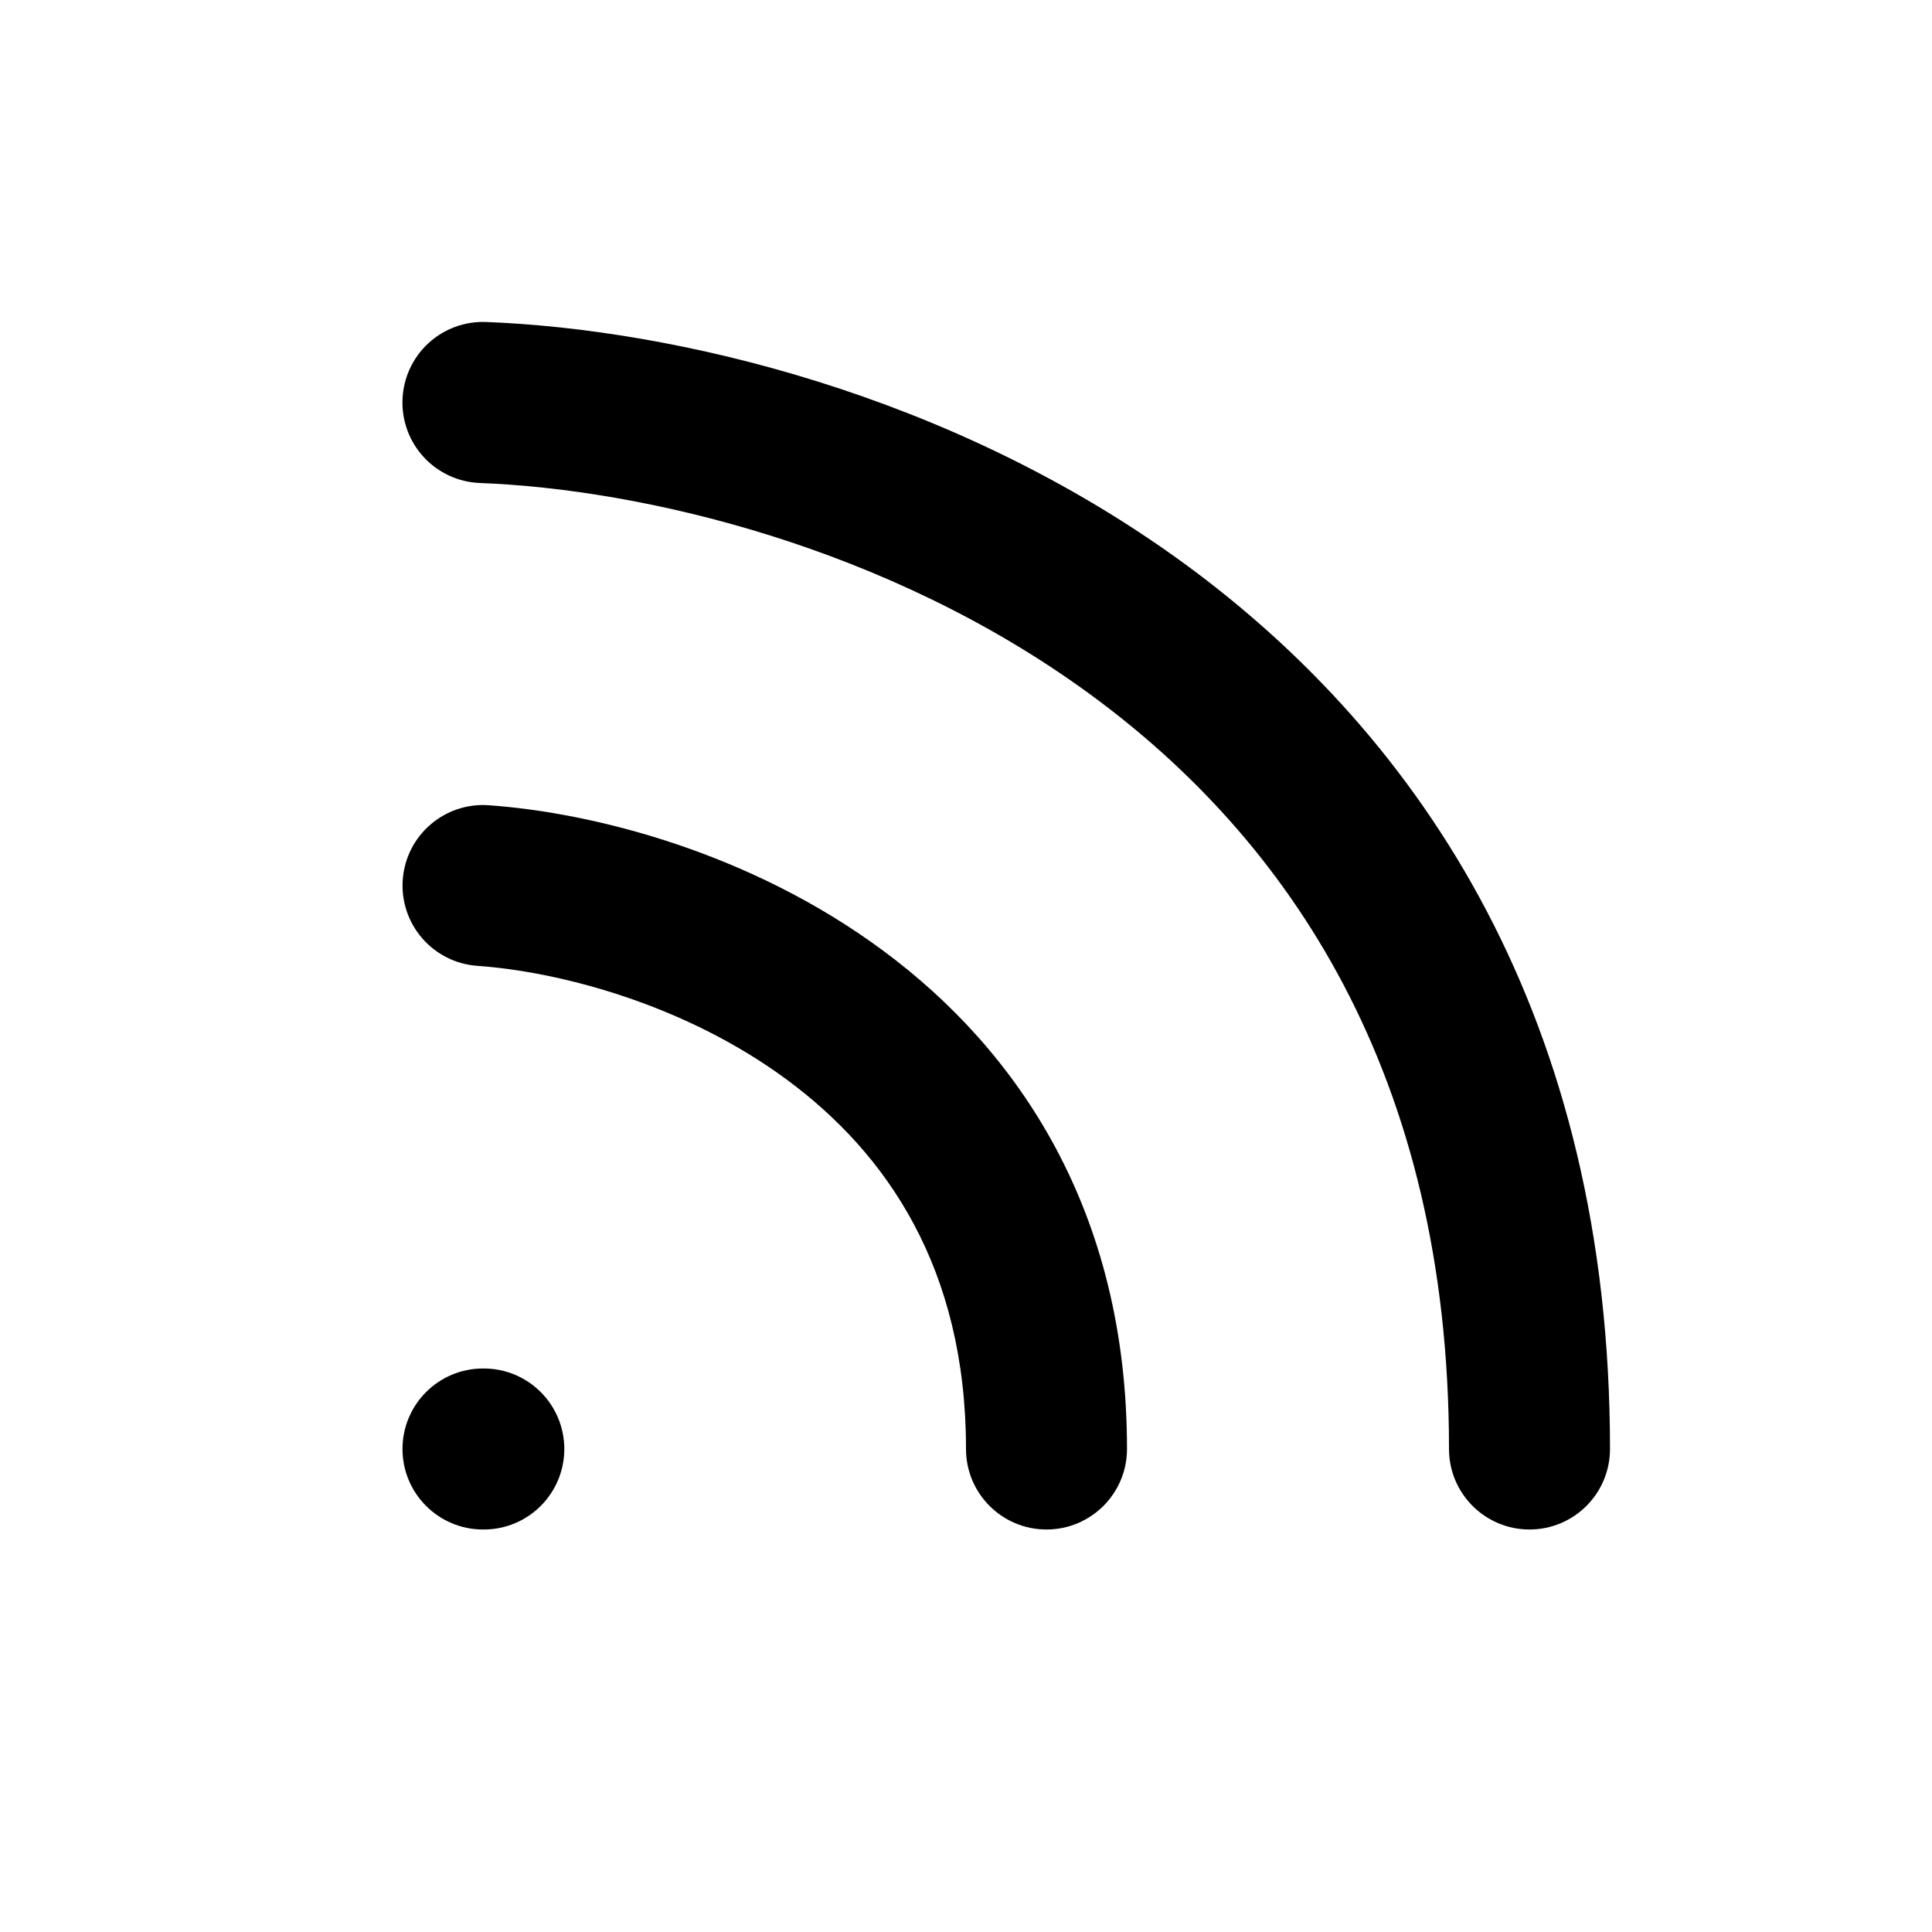
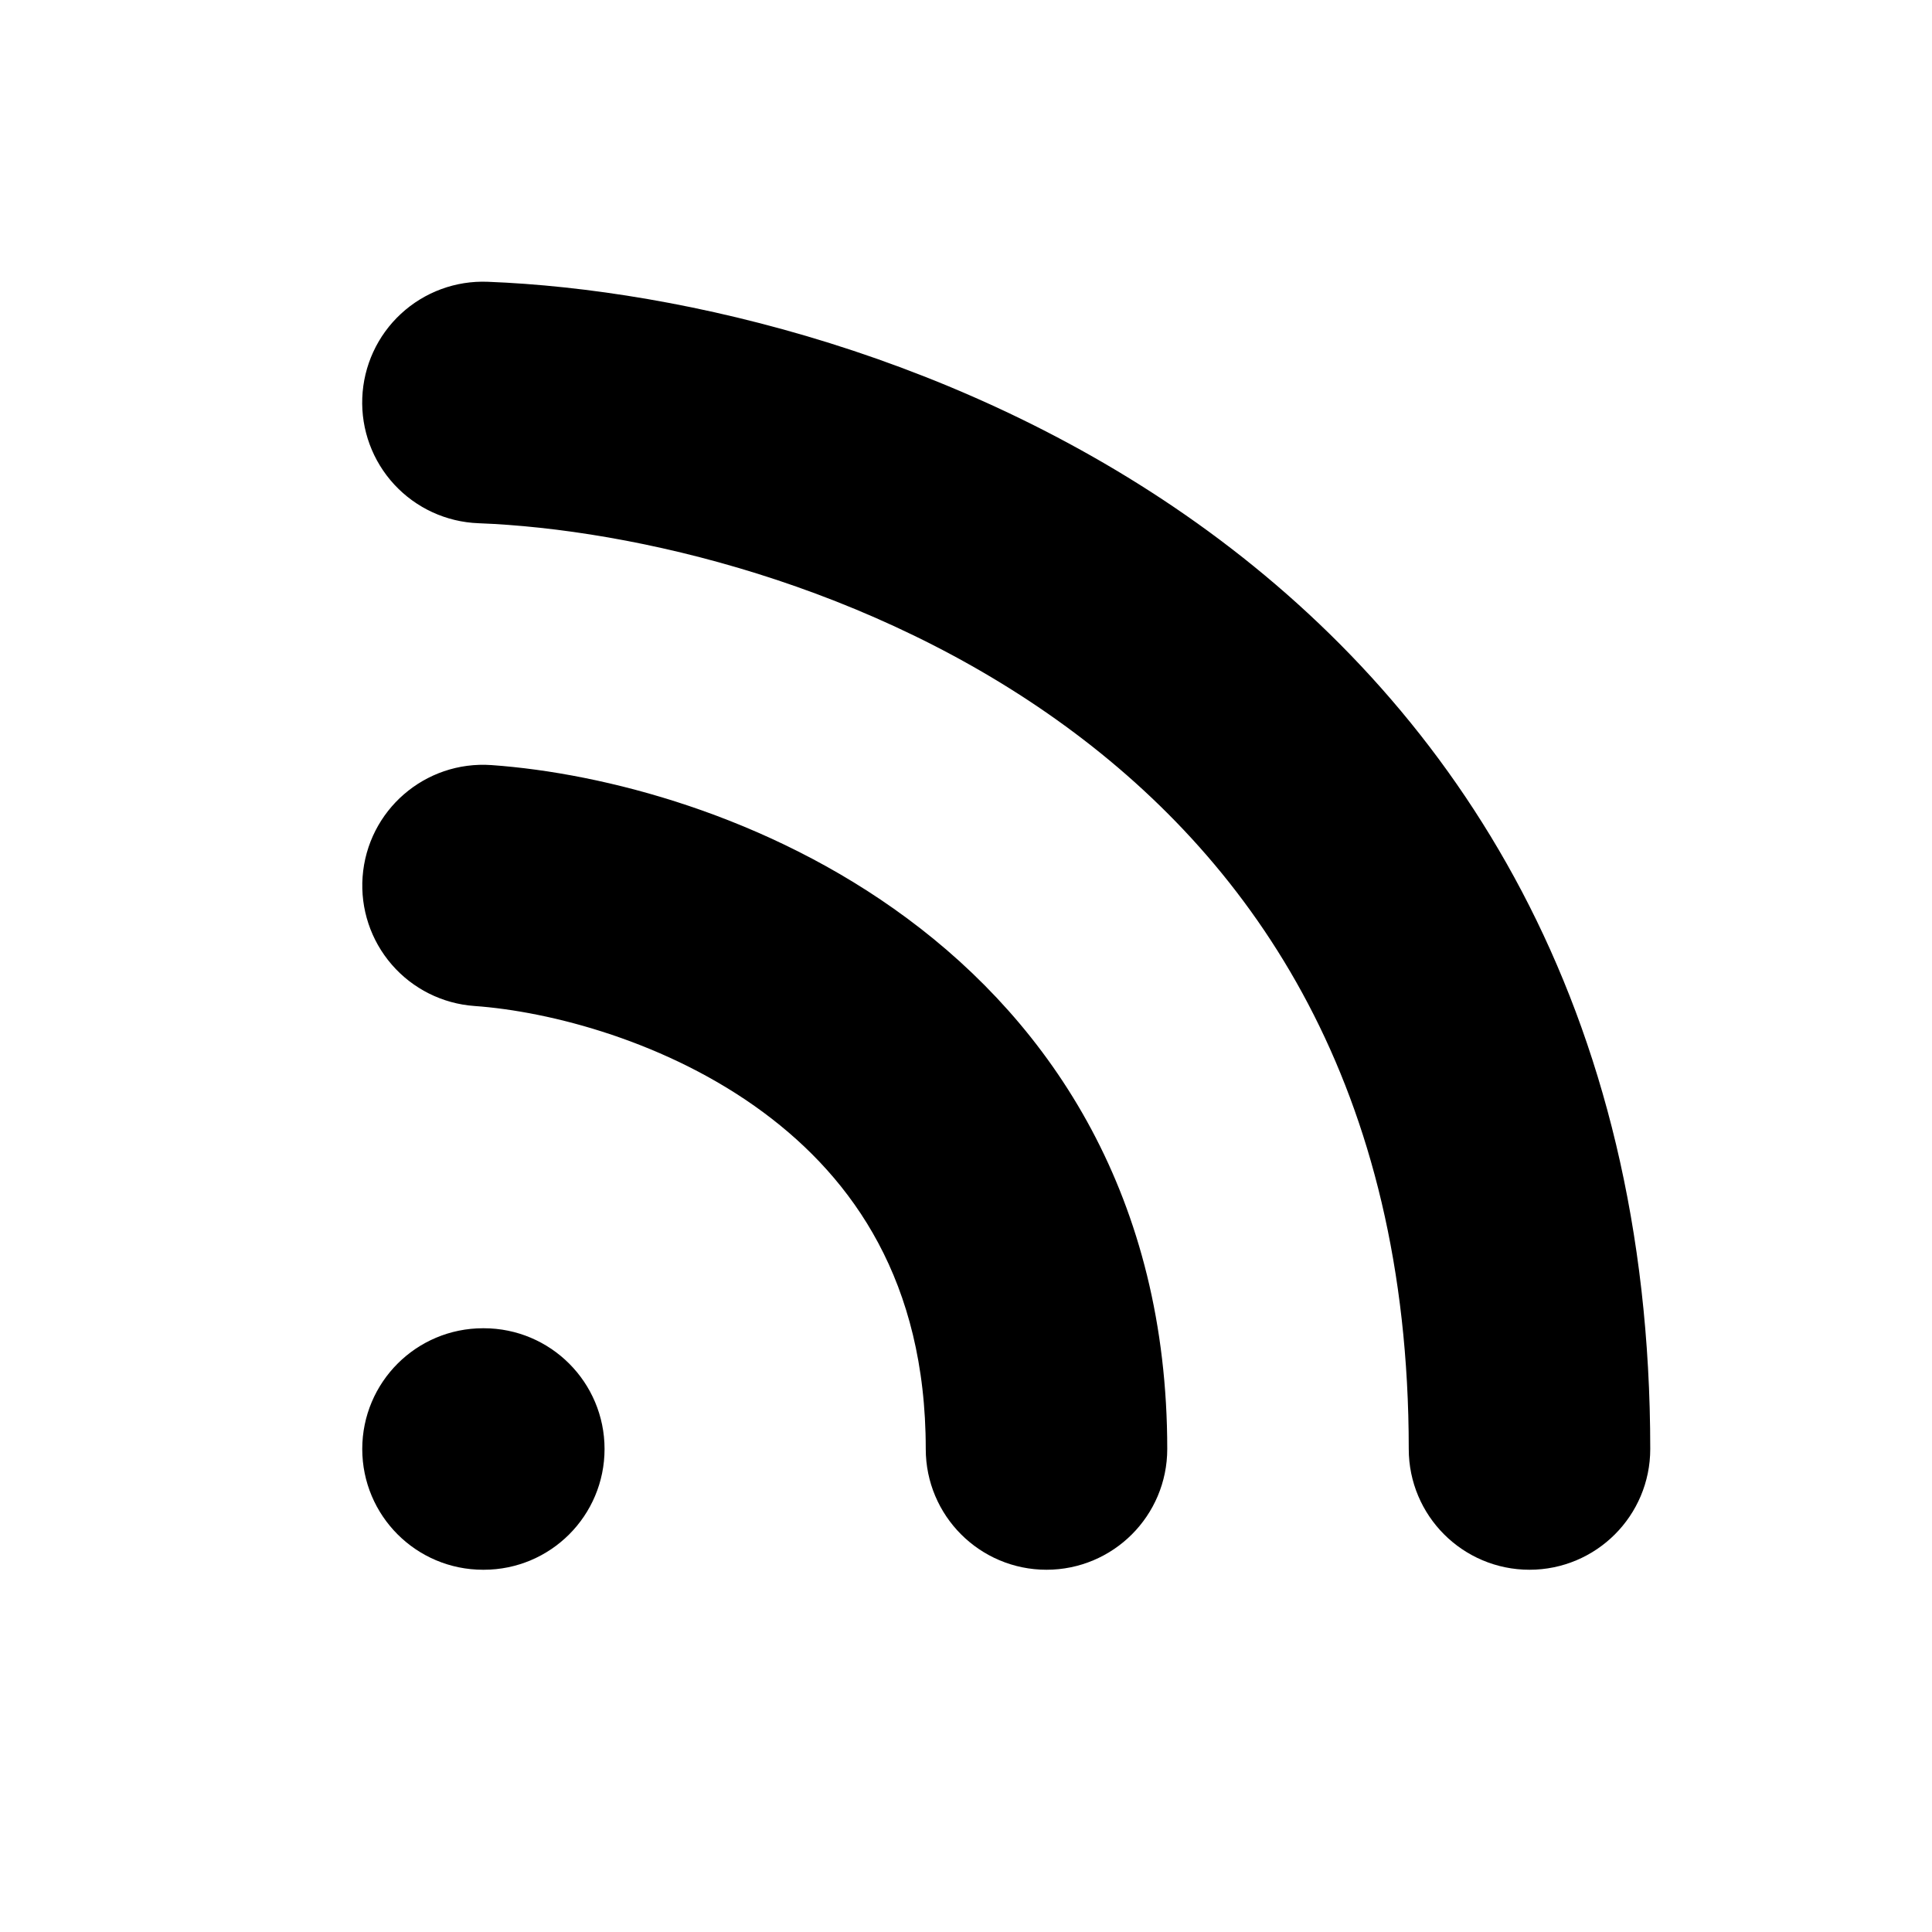
<svg xmlns="http://www.w3.org/2000/svg" width="64" height="64" viewBox="0 0 24 24">
-   <g fill="currentColor">
+   <g stroke="currentColor" fill="currentColor">
    <path d="M5 4.962A1 1 0 0 1 6.039 4c2.32.089 5.775.883 8.677 3.004C17.664 9.16 20 12.66 20 18a1 1 0 1 1-2 0c0-4.66-1.997-7.577-4.465-9.38C11.021 6.783 7.975 6.077 5.962 6A1 1 0 0 1 5 4.961zm.003 5.967a1 1 0 0 1 1.068-.926c1.314.093 3.257.59 4.899 1.806C12.654 13.055 14 15.049 14 18a1 1 0 1 1-2 0c0-2.248-.987-3.671-2.22-4.584c-1.274-.943-2.831-1.346-3.851-1.418a1 1 0 0 1-.926-1.07zM5 18a1 1 0 0 1 1-1h.01a1 1 0 1 1 0 2H6a1 1 0 0 1-1-1z" />
  </g>
</svg>
